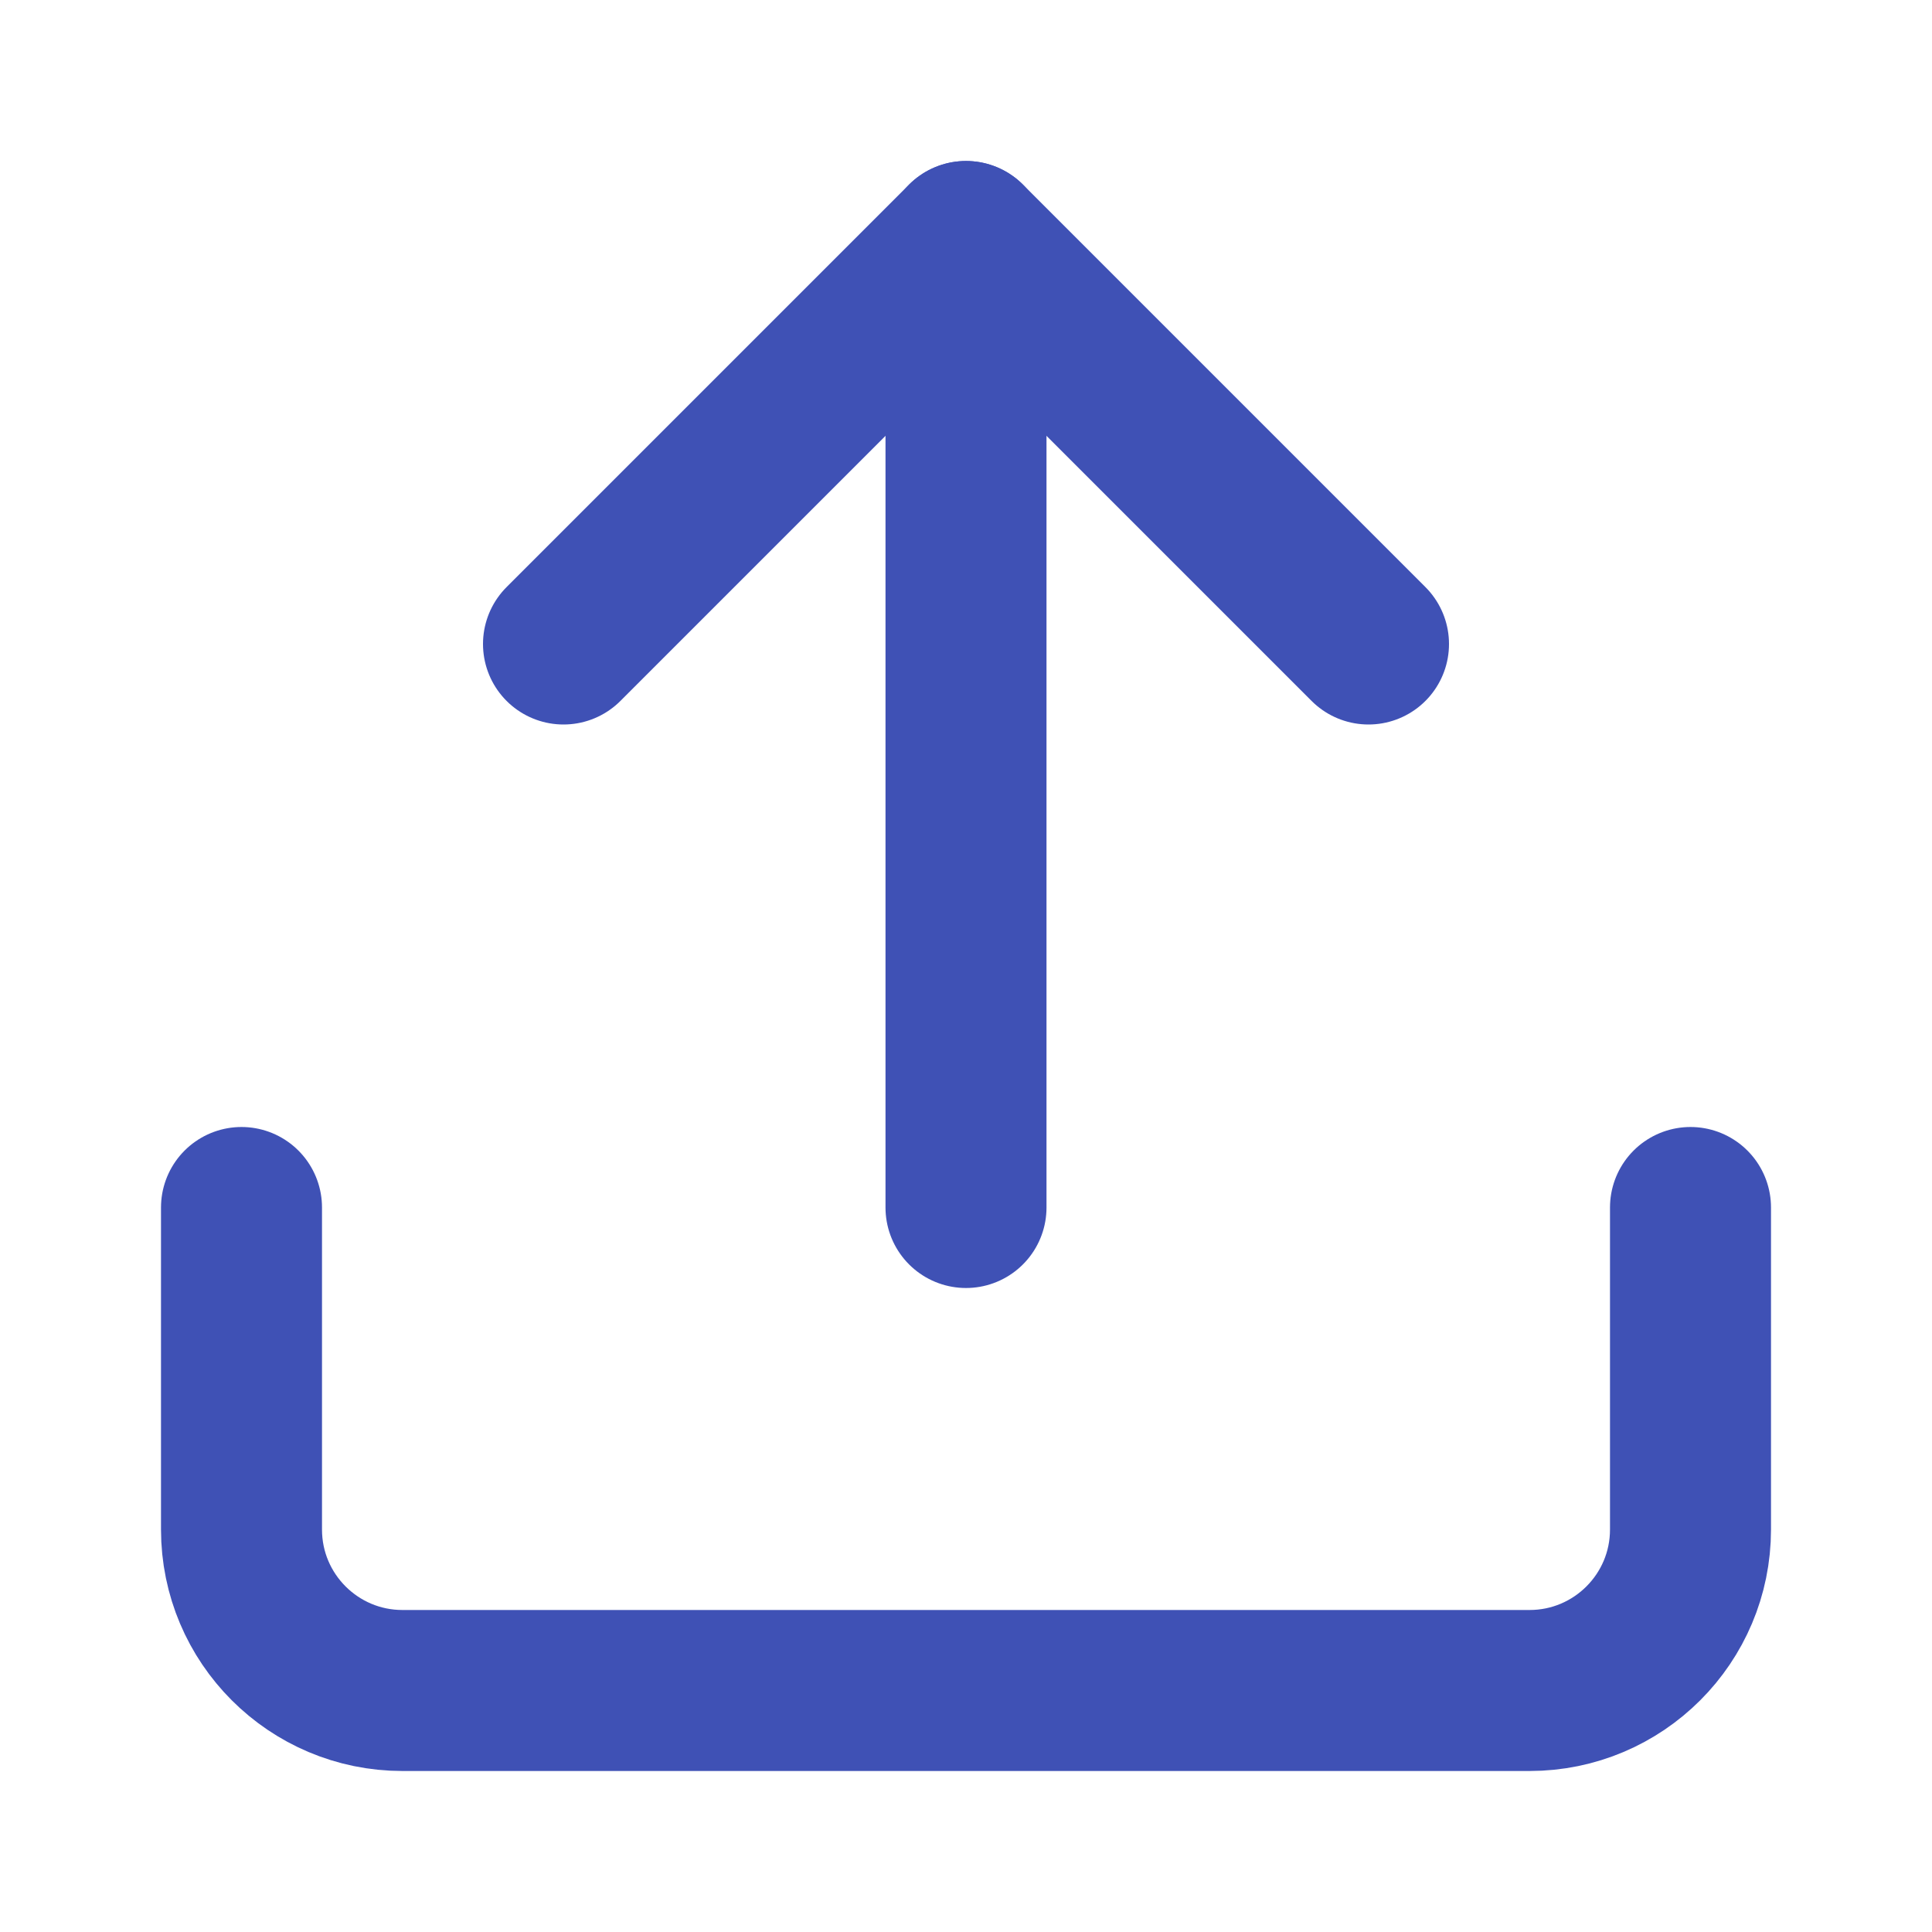
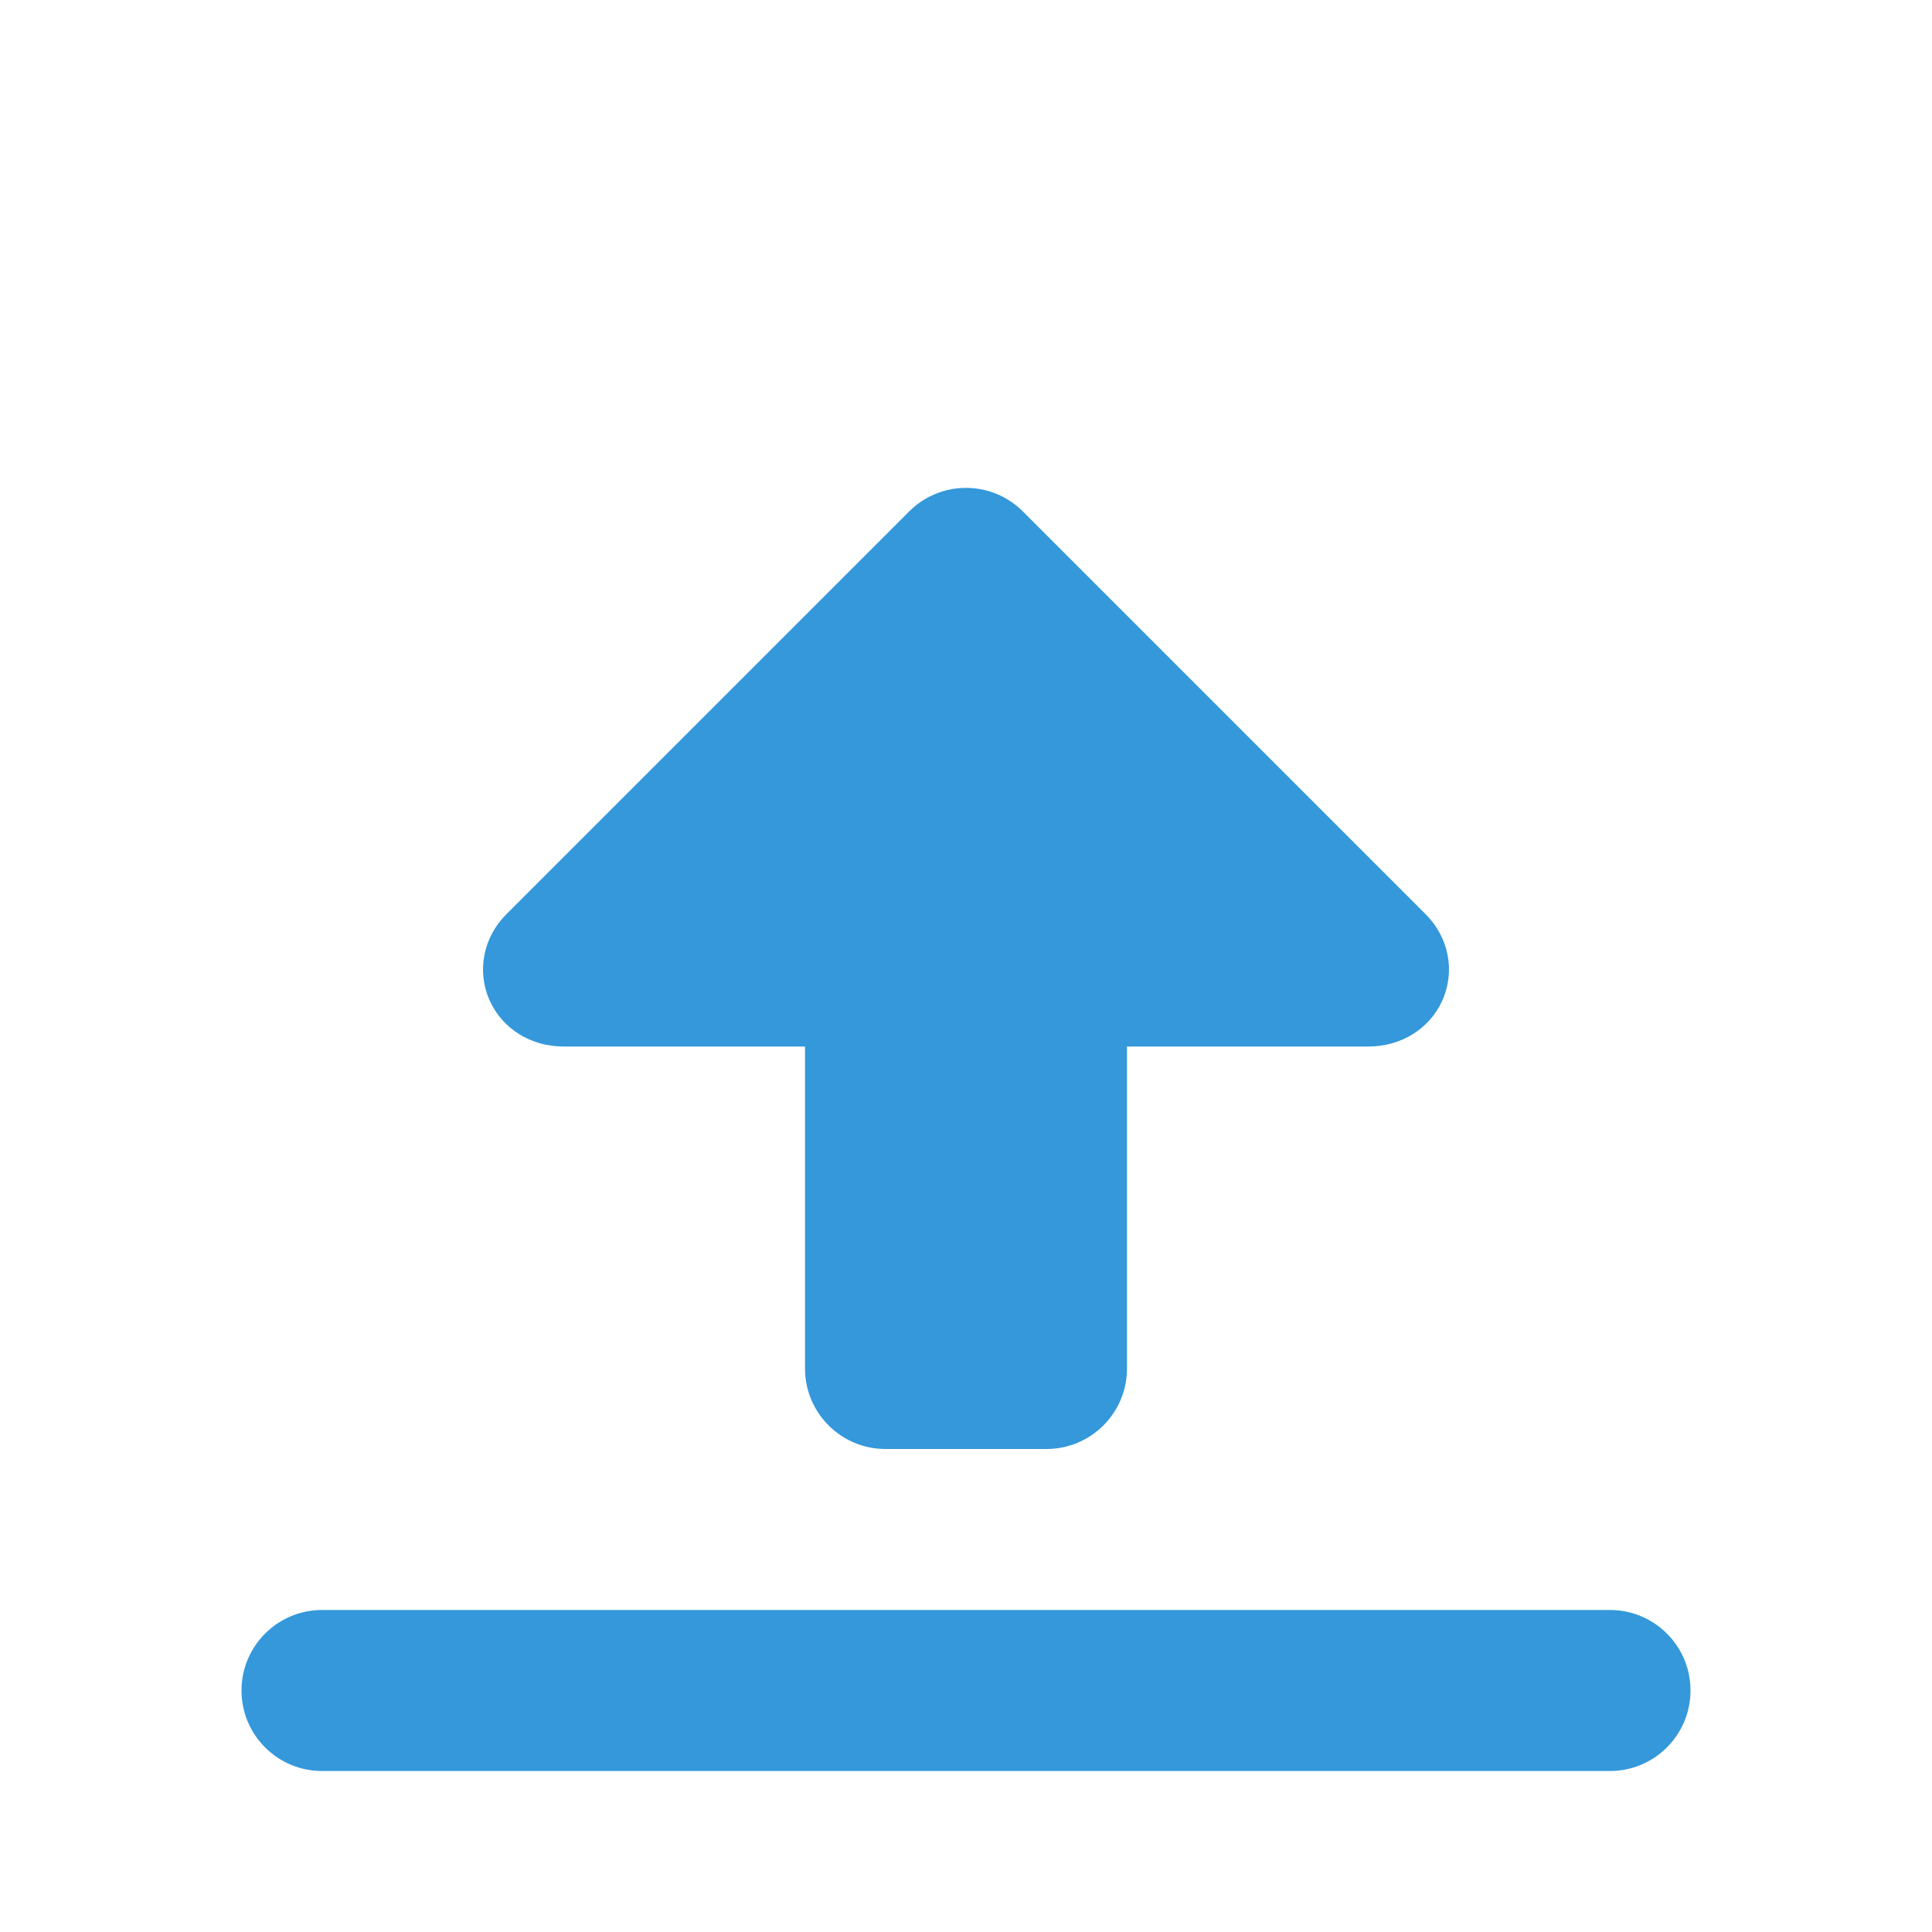
- <svg xmlns="http://www.w3.org/2000/svg" width="60" height="60" viewBox="0 0 24 24" fill="none" stroke="#3f51b5" stroke-width="2" stroke-linecap="round" stroke-linejoin="round" class="feather feather-upload">
-   <path d="M21 15v4a2 2 0 0 1-2 2H5a2 2 0 0 1-2-2v-4" />
-   <polyline points="17 8 12 3 7 8" />
-   <line x1="12" y1="3" x2="12" y2="15" />
+ <svg xmlns="http://www.w3.org/2000/svg" width="64px" height="64px" viewBox="0 0 24 24" version="1.1">
+   <g stroke="none" stroke-width="1" fill="none" fill-rule="evenodd">
+     <path d="M14,13 L14,17 C14,17.552 13.552,18 13,18 L11,18 C10.448,18 10,17.552 10,17 L10,13 L7,13 C6.598,13 6.24,12.784 6.08,12.422 C5.921,12.059 6.003,11.642 6.293,11.354 L11.293,6.354 C11.683,5.963 12.317,5.963 12.707,6.354 L17.707,11.354 C17.997,11.642 18.079,12.059 17.92,12.422 C17.76,12.784 17.402,13 17,13 L14,13 Z" fill="#3498db" fill-rule="nonzero" />
+     <path d="M4,20 L20,20 C20.552,20 21,20.448 21,21 C21,21.552 20.552,22 20,22 L4,22 C3.448,22 3,21.552 3,21 C3,20.448 3.448,20 4,20 Z" fill="#3498db" fill-rule="nonzero" />
+   </g>
</svg>
